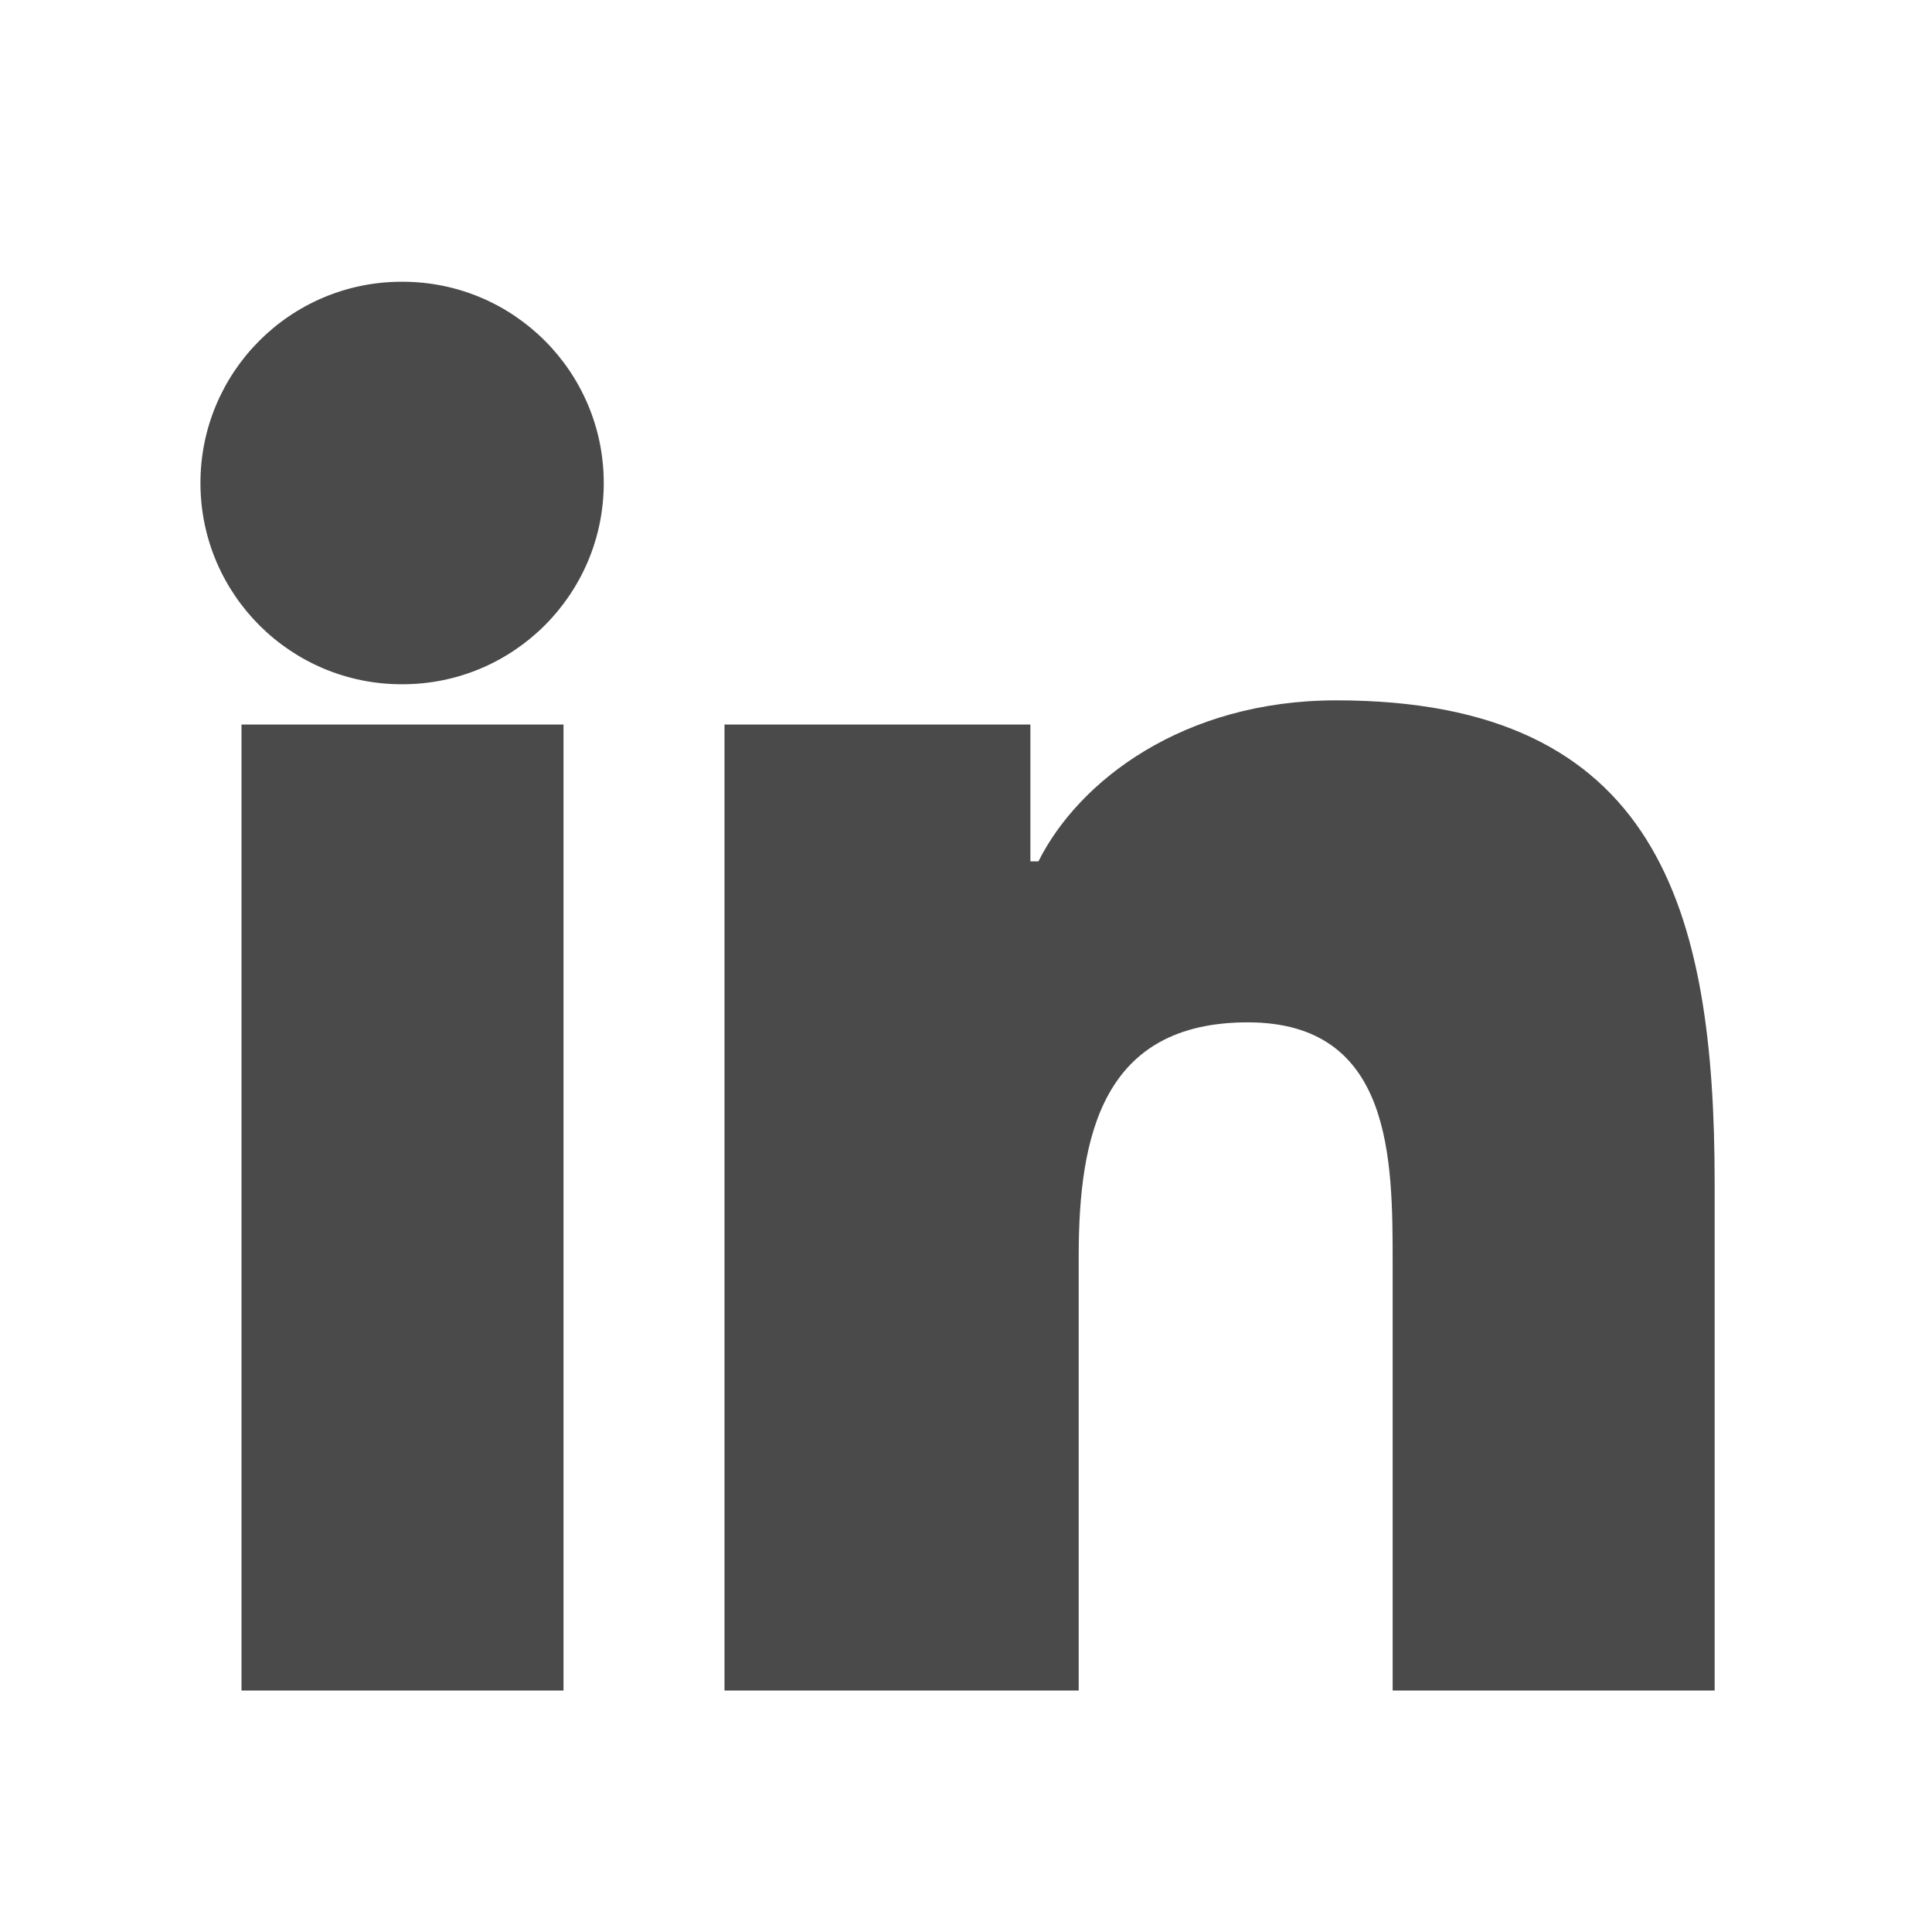
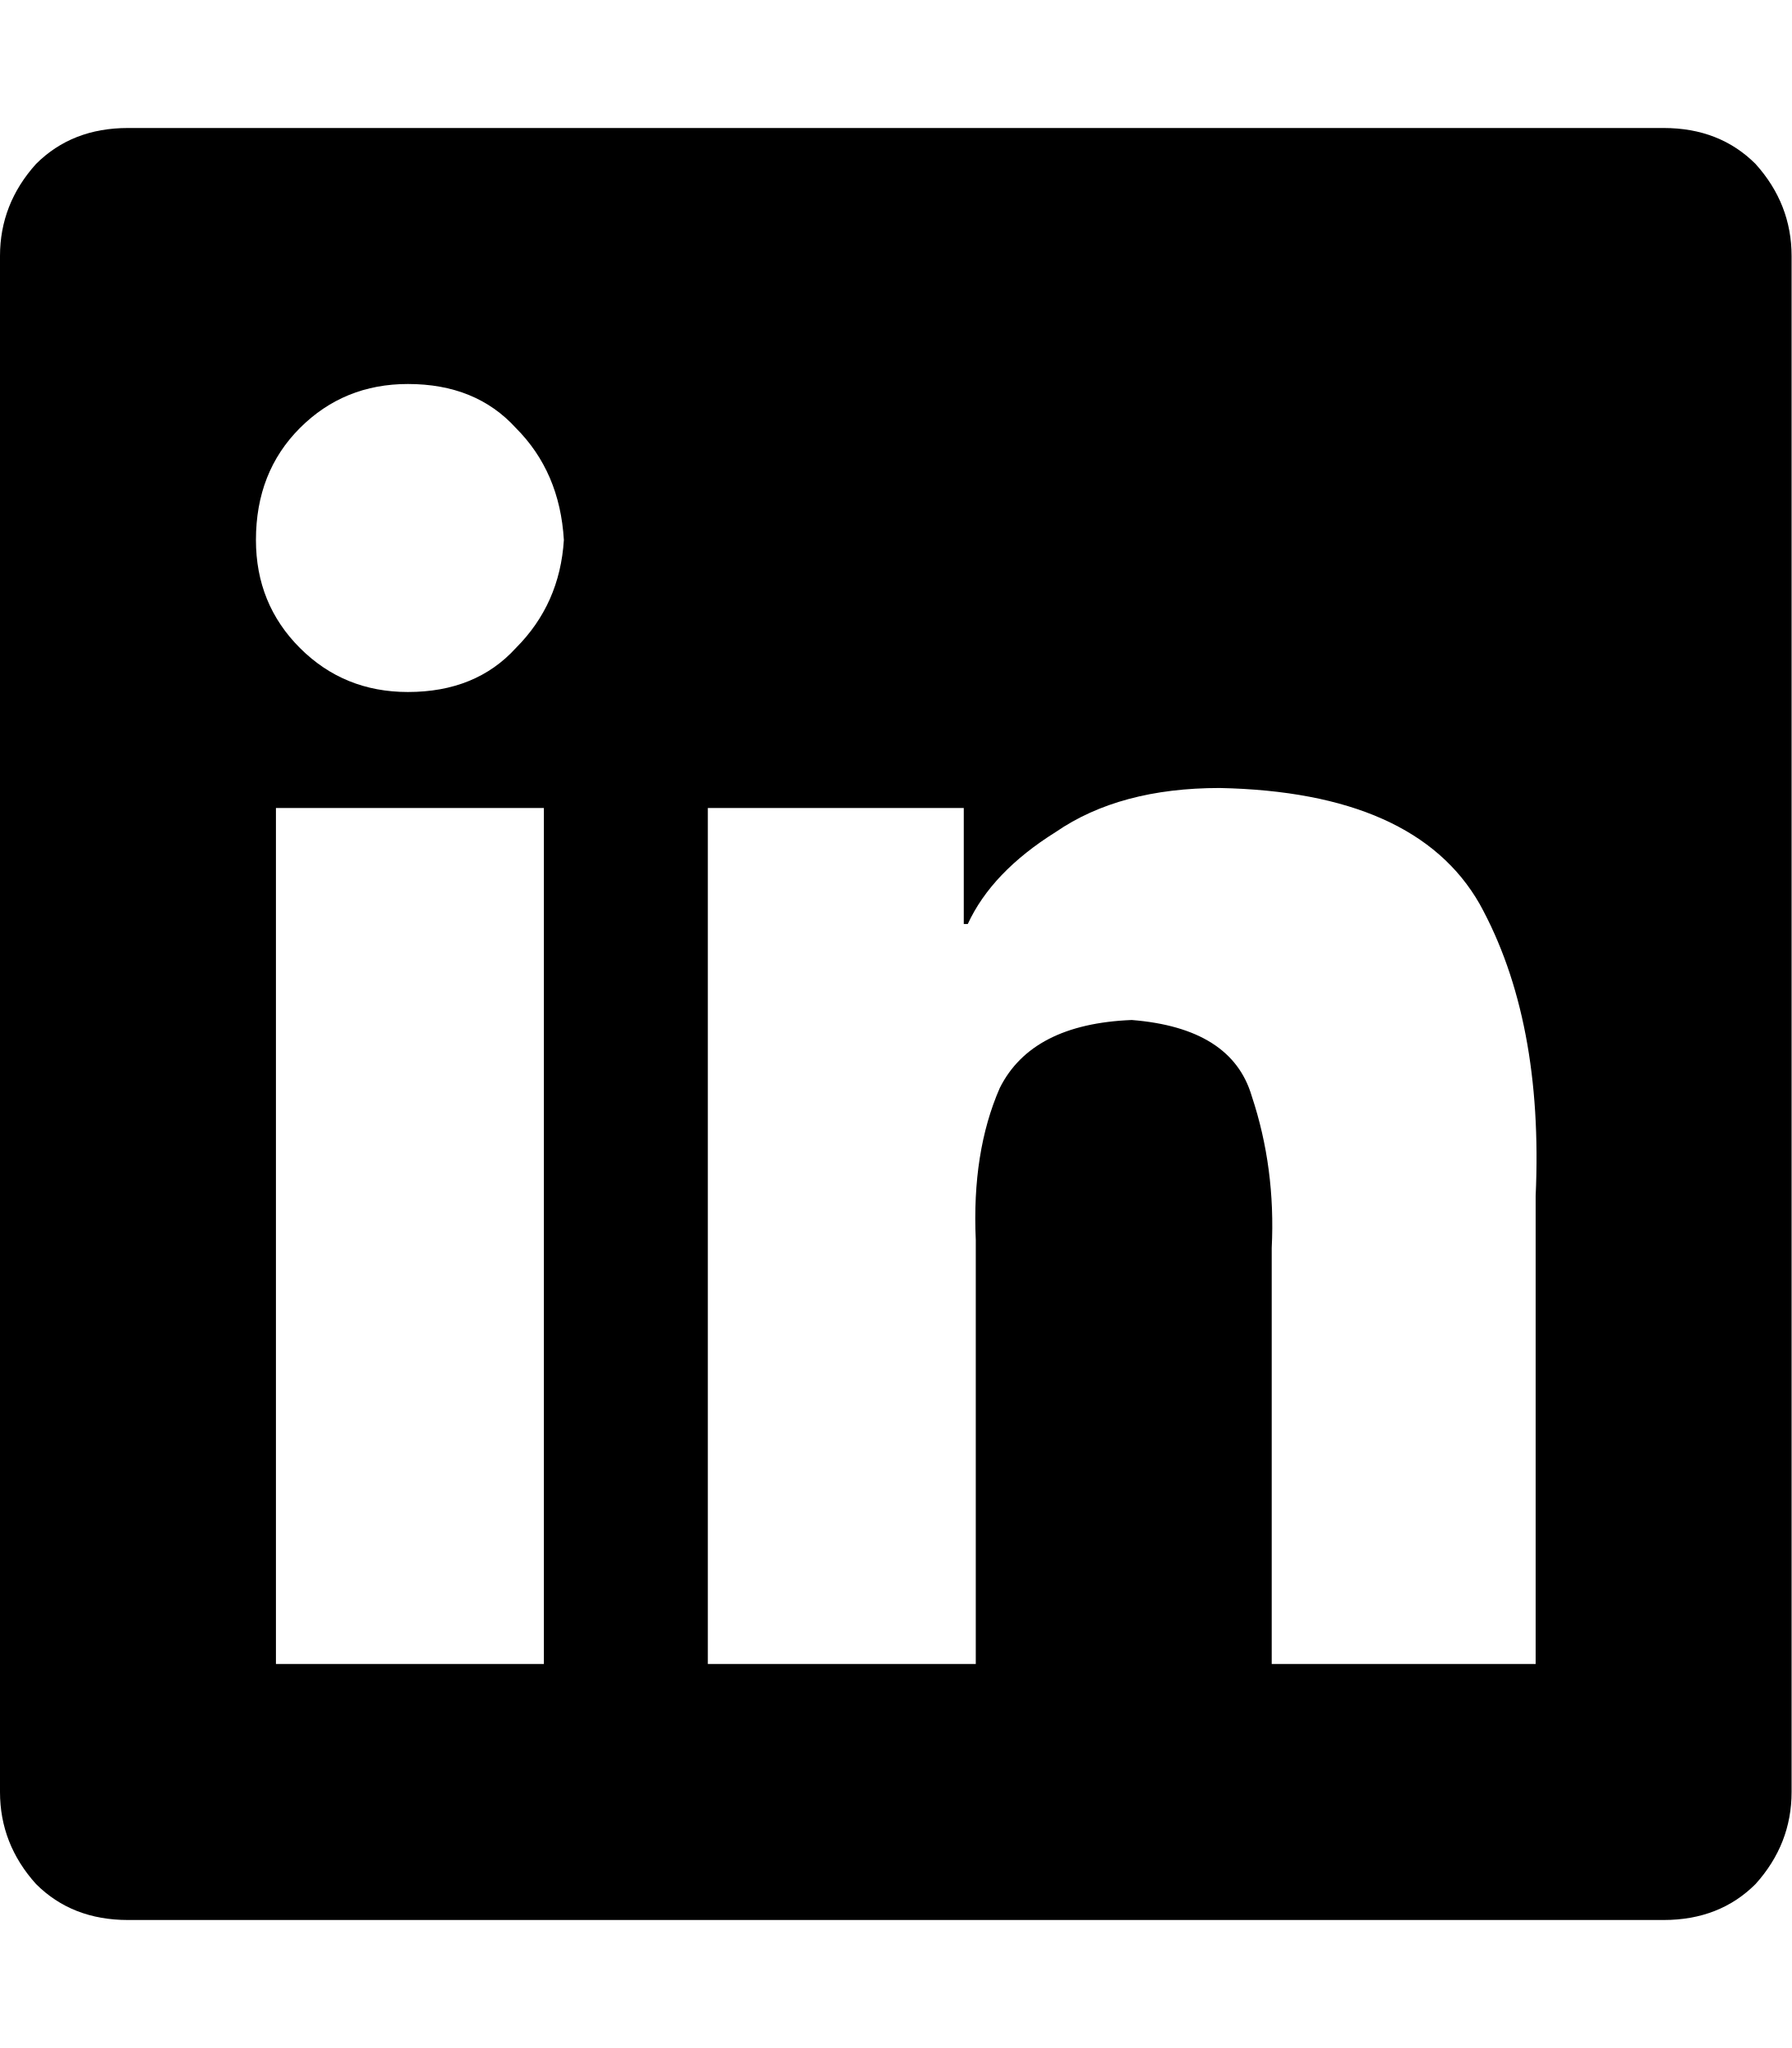
- <svg xmlns="http://www.w3.org/2000/svg" viewBox="0 0 24 24" fill="#4a4a4a">
-   <path d="M4.98 3.5A2.5 2.5 0 1 0 5 8.5a2.5 2.5 0 0 0 0-5zM3 9h4v12H3zM9 9h3.8v1.7h.1c.5-1 1.8-2 3.7-2 4 0 4.7 2.6 4.7 6V21h-4v-5.3c0-1.3 0-3-1.8-3s-2.1 1.4-2.1 2.9V21H9z" />
+ <svg xmlns="http://www.w3.org/2000/svg" viewBox="0 12 448 512">
+   <path fill="currentColor" d="M416 44L416 44L32 44L416 44L32 44Q18 44 9 53L9 53Q0 63 0 76L0 76L0 460L0 460Q0 473 9 483L9 483Q18 492 32 492L32 492L416 492L416 492Q430 492 439 483L439 483Q448 473 448 460L448 460L448 76L448 76Q448 63 439 53L439 53Q430 44 416 44L416 44ZM136 428L135 428L69 428L135 428L69 428L69 214L69 214L136 214L136 214L136 428ZM102 185L102 185Q86 185 75 174L75 174L75 174L75 174Q64 163 64 147L64 147Q64 130 75 119L75 119Q86 108 102 108L102 108Q119 108 129 119L129 119Q140 130 141 147L141 147Q140 163 129 174L129 174Q119 185 102 185L102 185ZM384 428L384 428L318 428L384 428L318 428L318 324L318 324Q319 304 313 286L313 286Q308 269 283 267L283 267Q258 268 250 284L250 284Q243 300 244 322L244 322L244 428L244 428L177 428L177 428L177 214L177 214L241 214L241 214L241 243L241 243L242 243L242 243Q248 230 264 220L264 220Q280 209 305 209L305 209Q354 210 370 238L370 238Q386 267 384 311L384 311L384 428Z" />
</svg>
